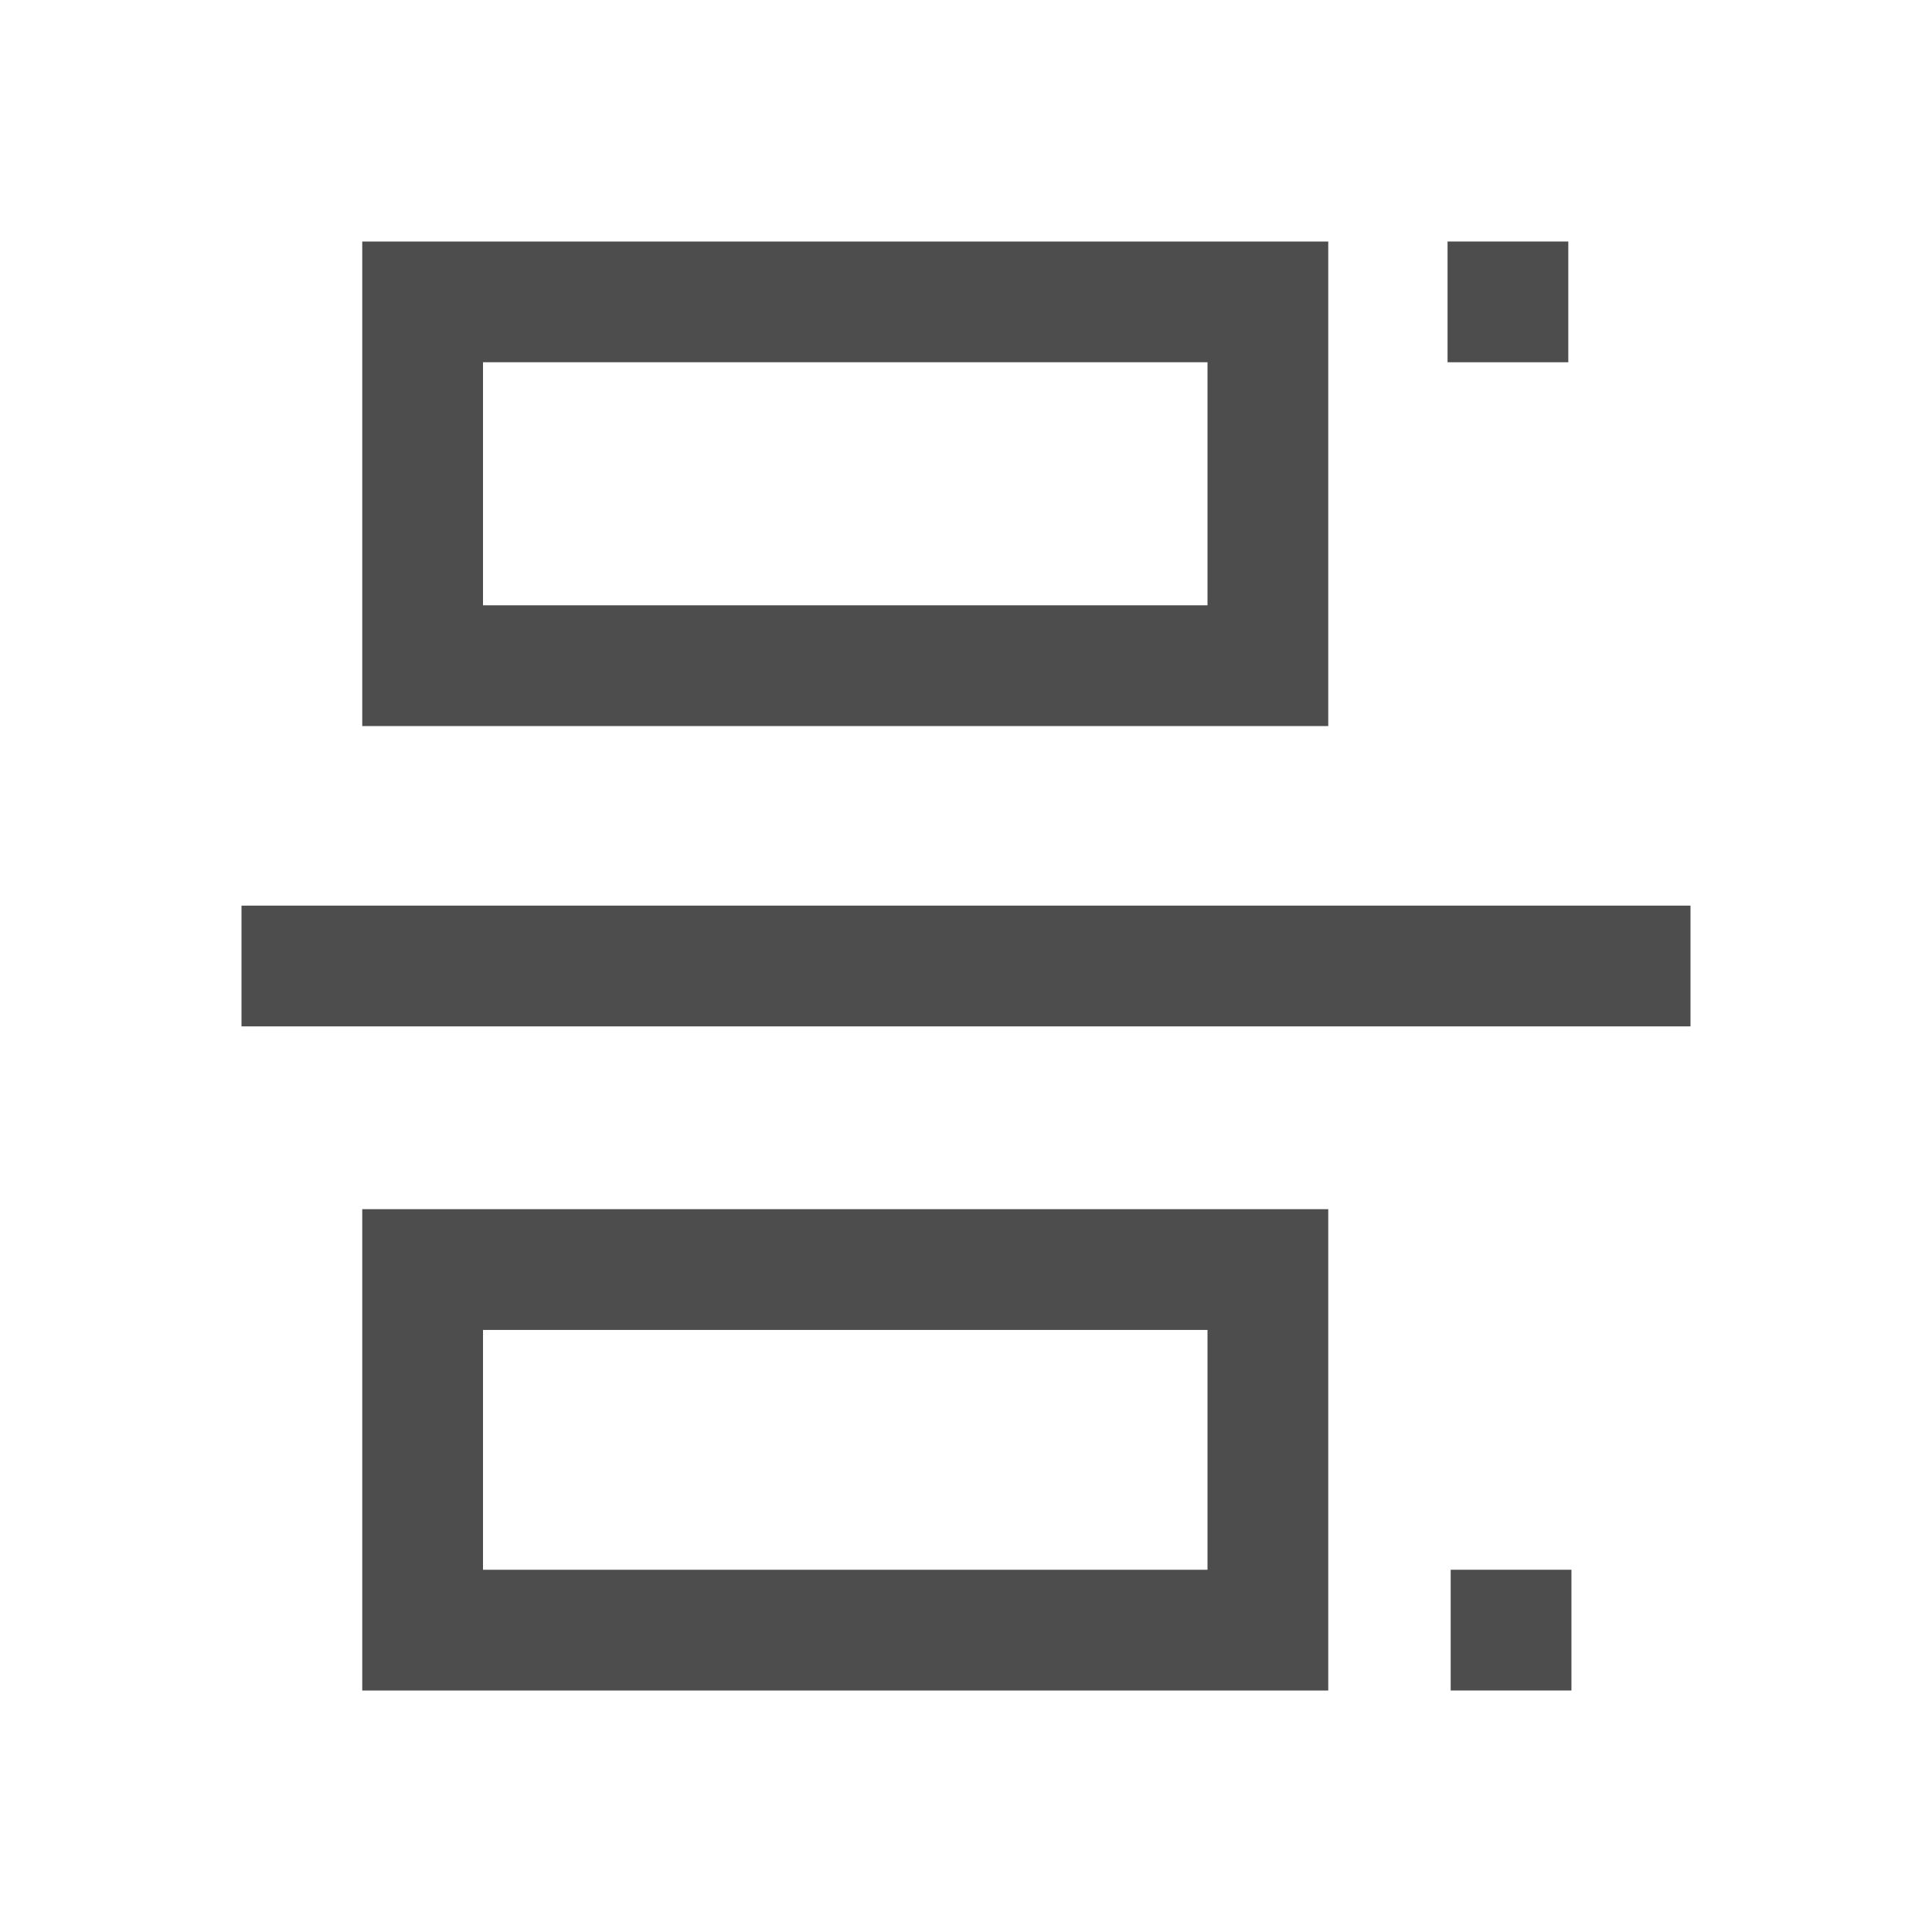
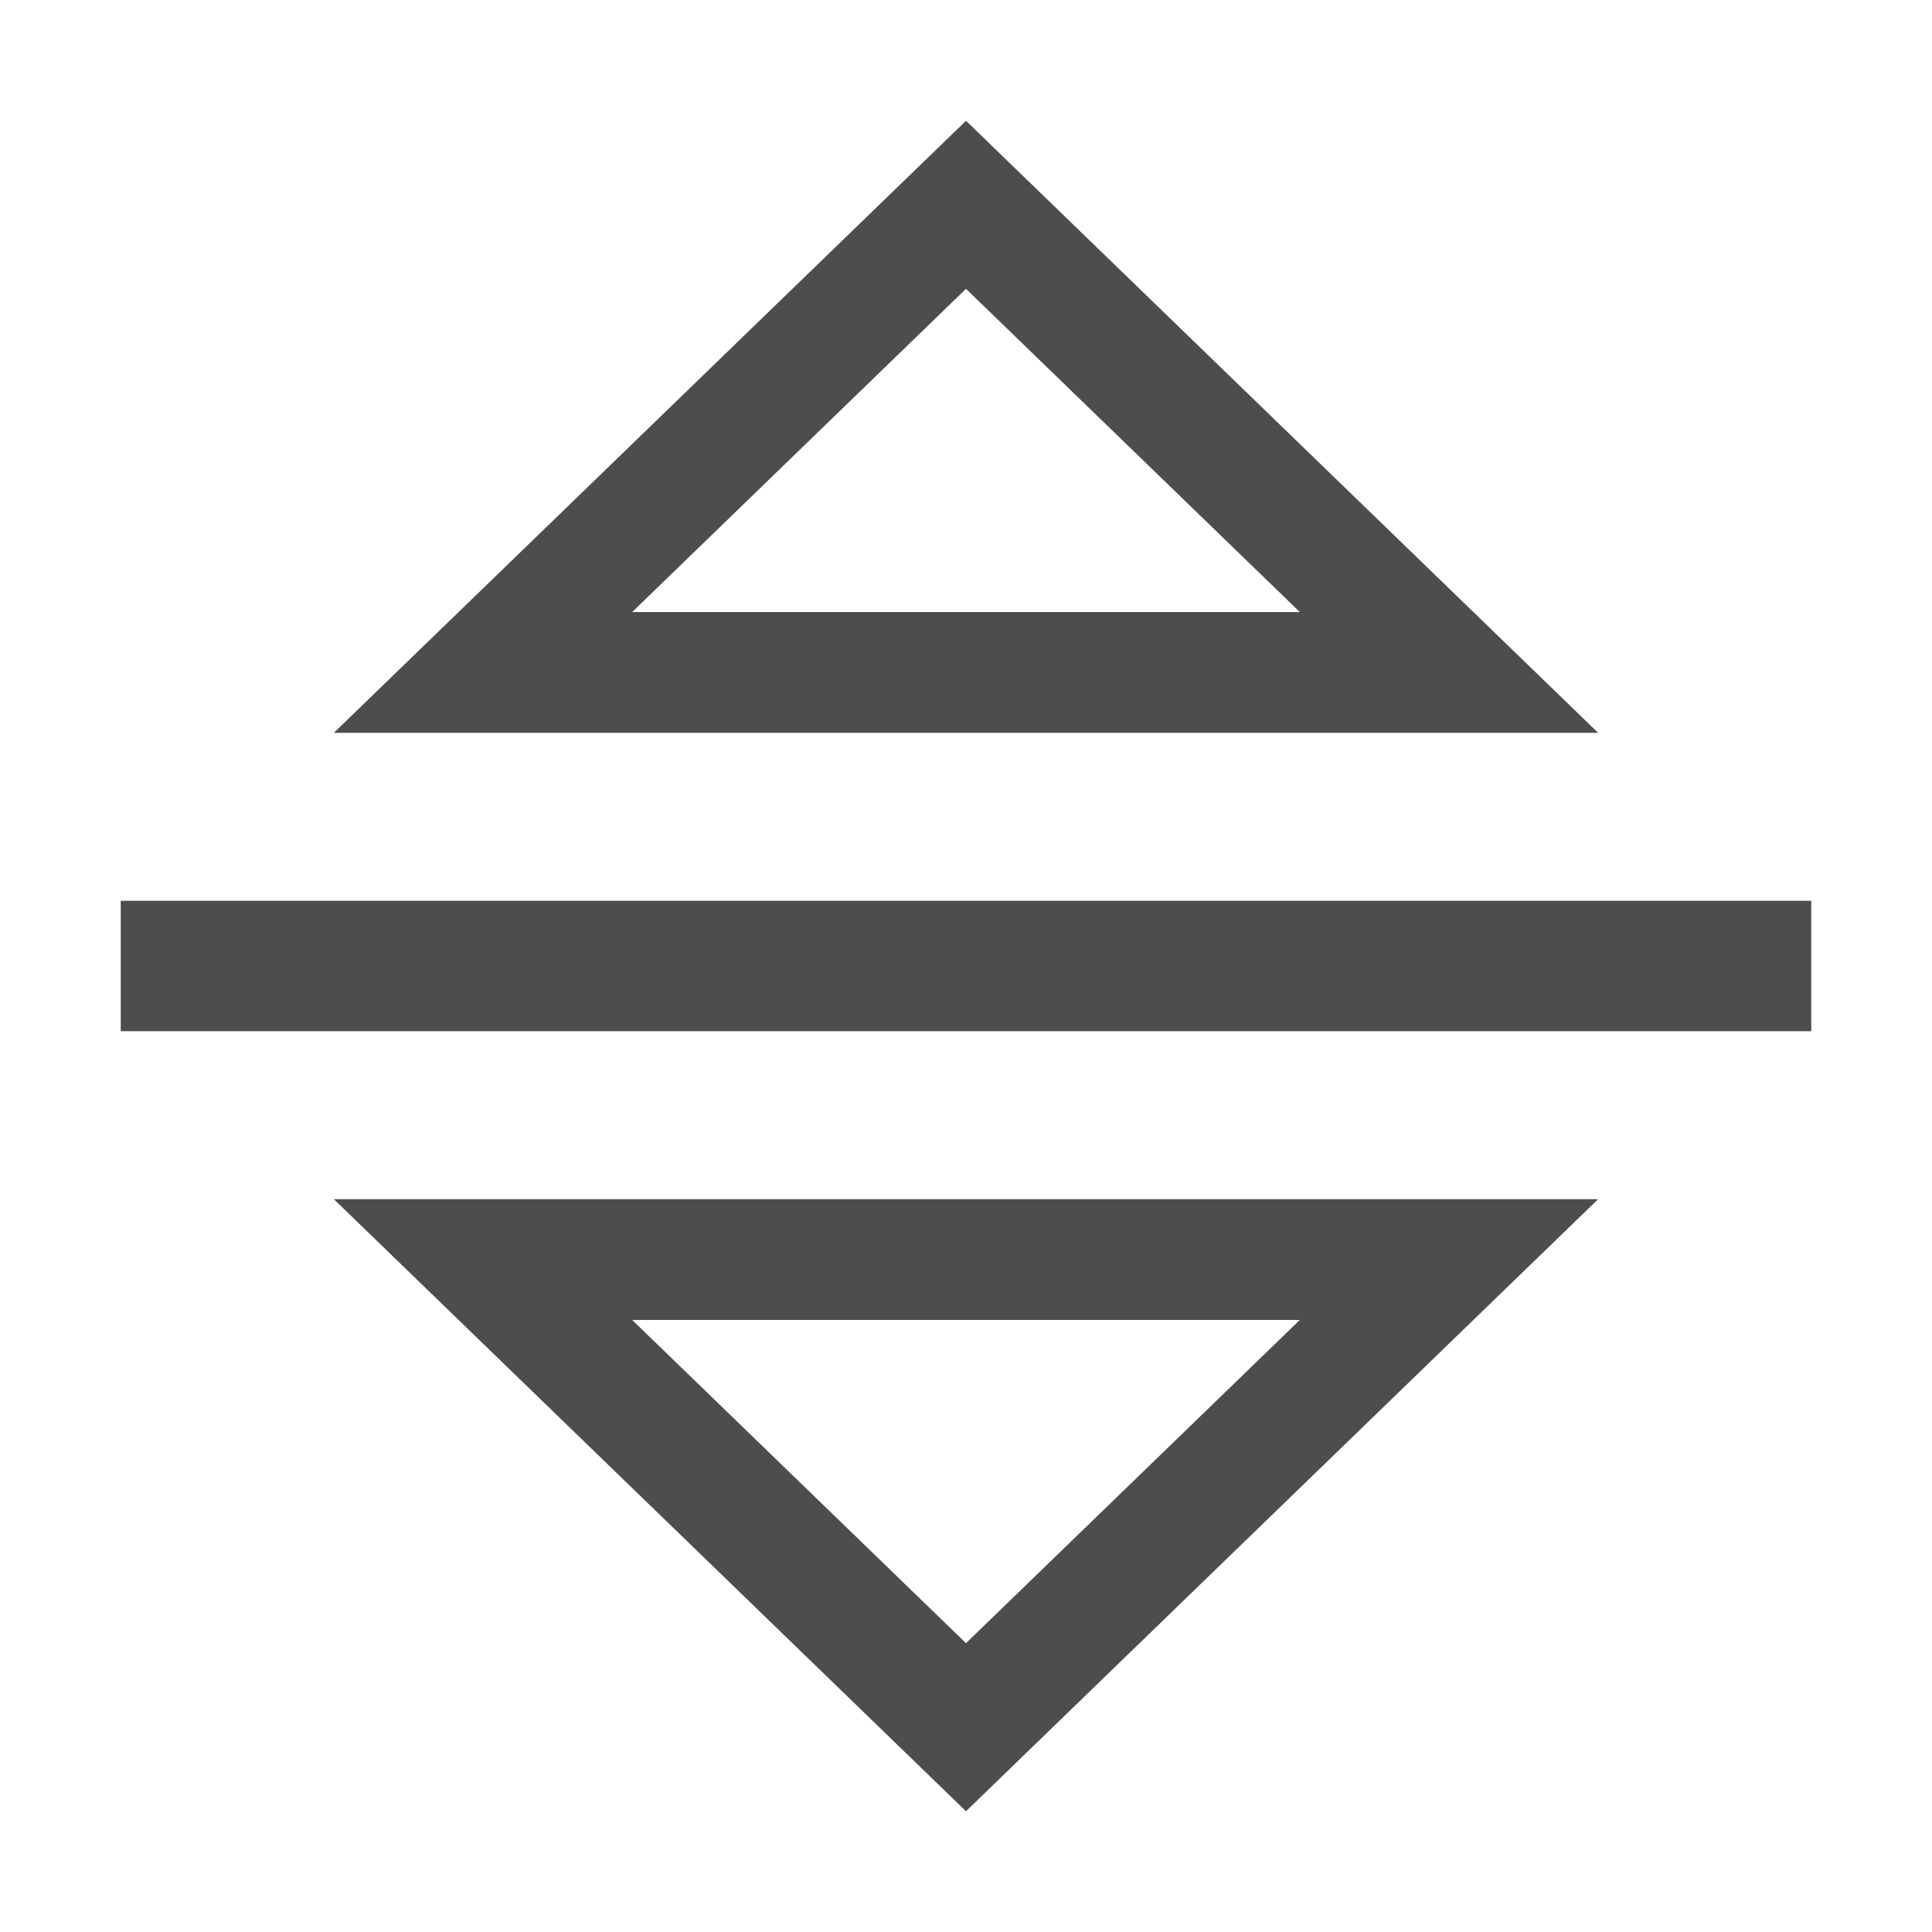
<svg xmlns="http://www.w3.org/2000/svg" viewBox="0 0 16 16" version="1.1" id="svg6">
  <defs id="defs3051">
    <style type="text/css" id="current-color-scheme">
      .ColorScheme-Text {
        color:#4d4d4d;
      }
      </style>
  </defs>
-   <rect id="rect4271" width="3.013" height="7" x="2.5" y="-10.5" style="fill:none;stroke:#4d4d4d;stroke-opacity:1" ry="0" transform="rotate(90)" />
-   <rect id="rect4271-3" width="2.986" height="7" x="10.514" y="-10.5" style="fill:none;stroke:#4d4d4d;stroke-opacity:1" transform="rotate(90)" />
-   <path style="fill:none;fill-rule:evenodd;stroke:#4d4d4d;stroke-width:1px;stroke-linecap:butt;stroke-linejoin:miter;stroke-opacity:1" d="M 14,8 H 2" id="path4288" />
-   <path style="fill:none;fill-rule:evenodd;stroke:#4d4d4d;stroke-width:1px;stroke-linecap:butt;stroke-linejoin:miter;stroke-opacity:1" d="M 12.488,2 V 3" id="path4292" />
-   <path style="fill:none;fill-rule:evenodd;stroke:#4d4d4d;stroke-width:1px;stroke-linecap:butt;stroke-linejoin:miter;stroke-opacity:1" d="m 12.514,13 v 1" id="path4294" />
+   <path style="fill:none;fill-rule:evenodd;stroke:#4d4d4d;stroke-width:1.08px;stroke-linecap:butt;stroke-linejoin:miter;stroke-opacity:1" d="M 15,8 H 1" id="path4288" />
+   <path style="fill:none;fill-rule:evenodd;stroke:#4d4d4d;stroke-width:1px;stroke-linecap:butt;stroke-linejoin:miter;stroke-opacity:1" d="M 12,5.569 H 4 l 4,-3.873 z" id="path4270-3" />
+   <path style="fill:none;fill-rule:evenodd;stroke:#4d4d4d;stroke-width:1px;stroke-linecap:butt;stroke-linejoin:miter;stroke-opacity:1" d="M 4,10.431 H 12 l -4,3.873 z" id="path4270-3-3" />
</svg>
